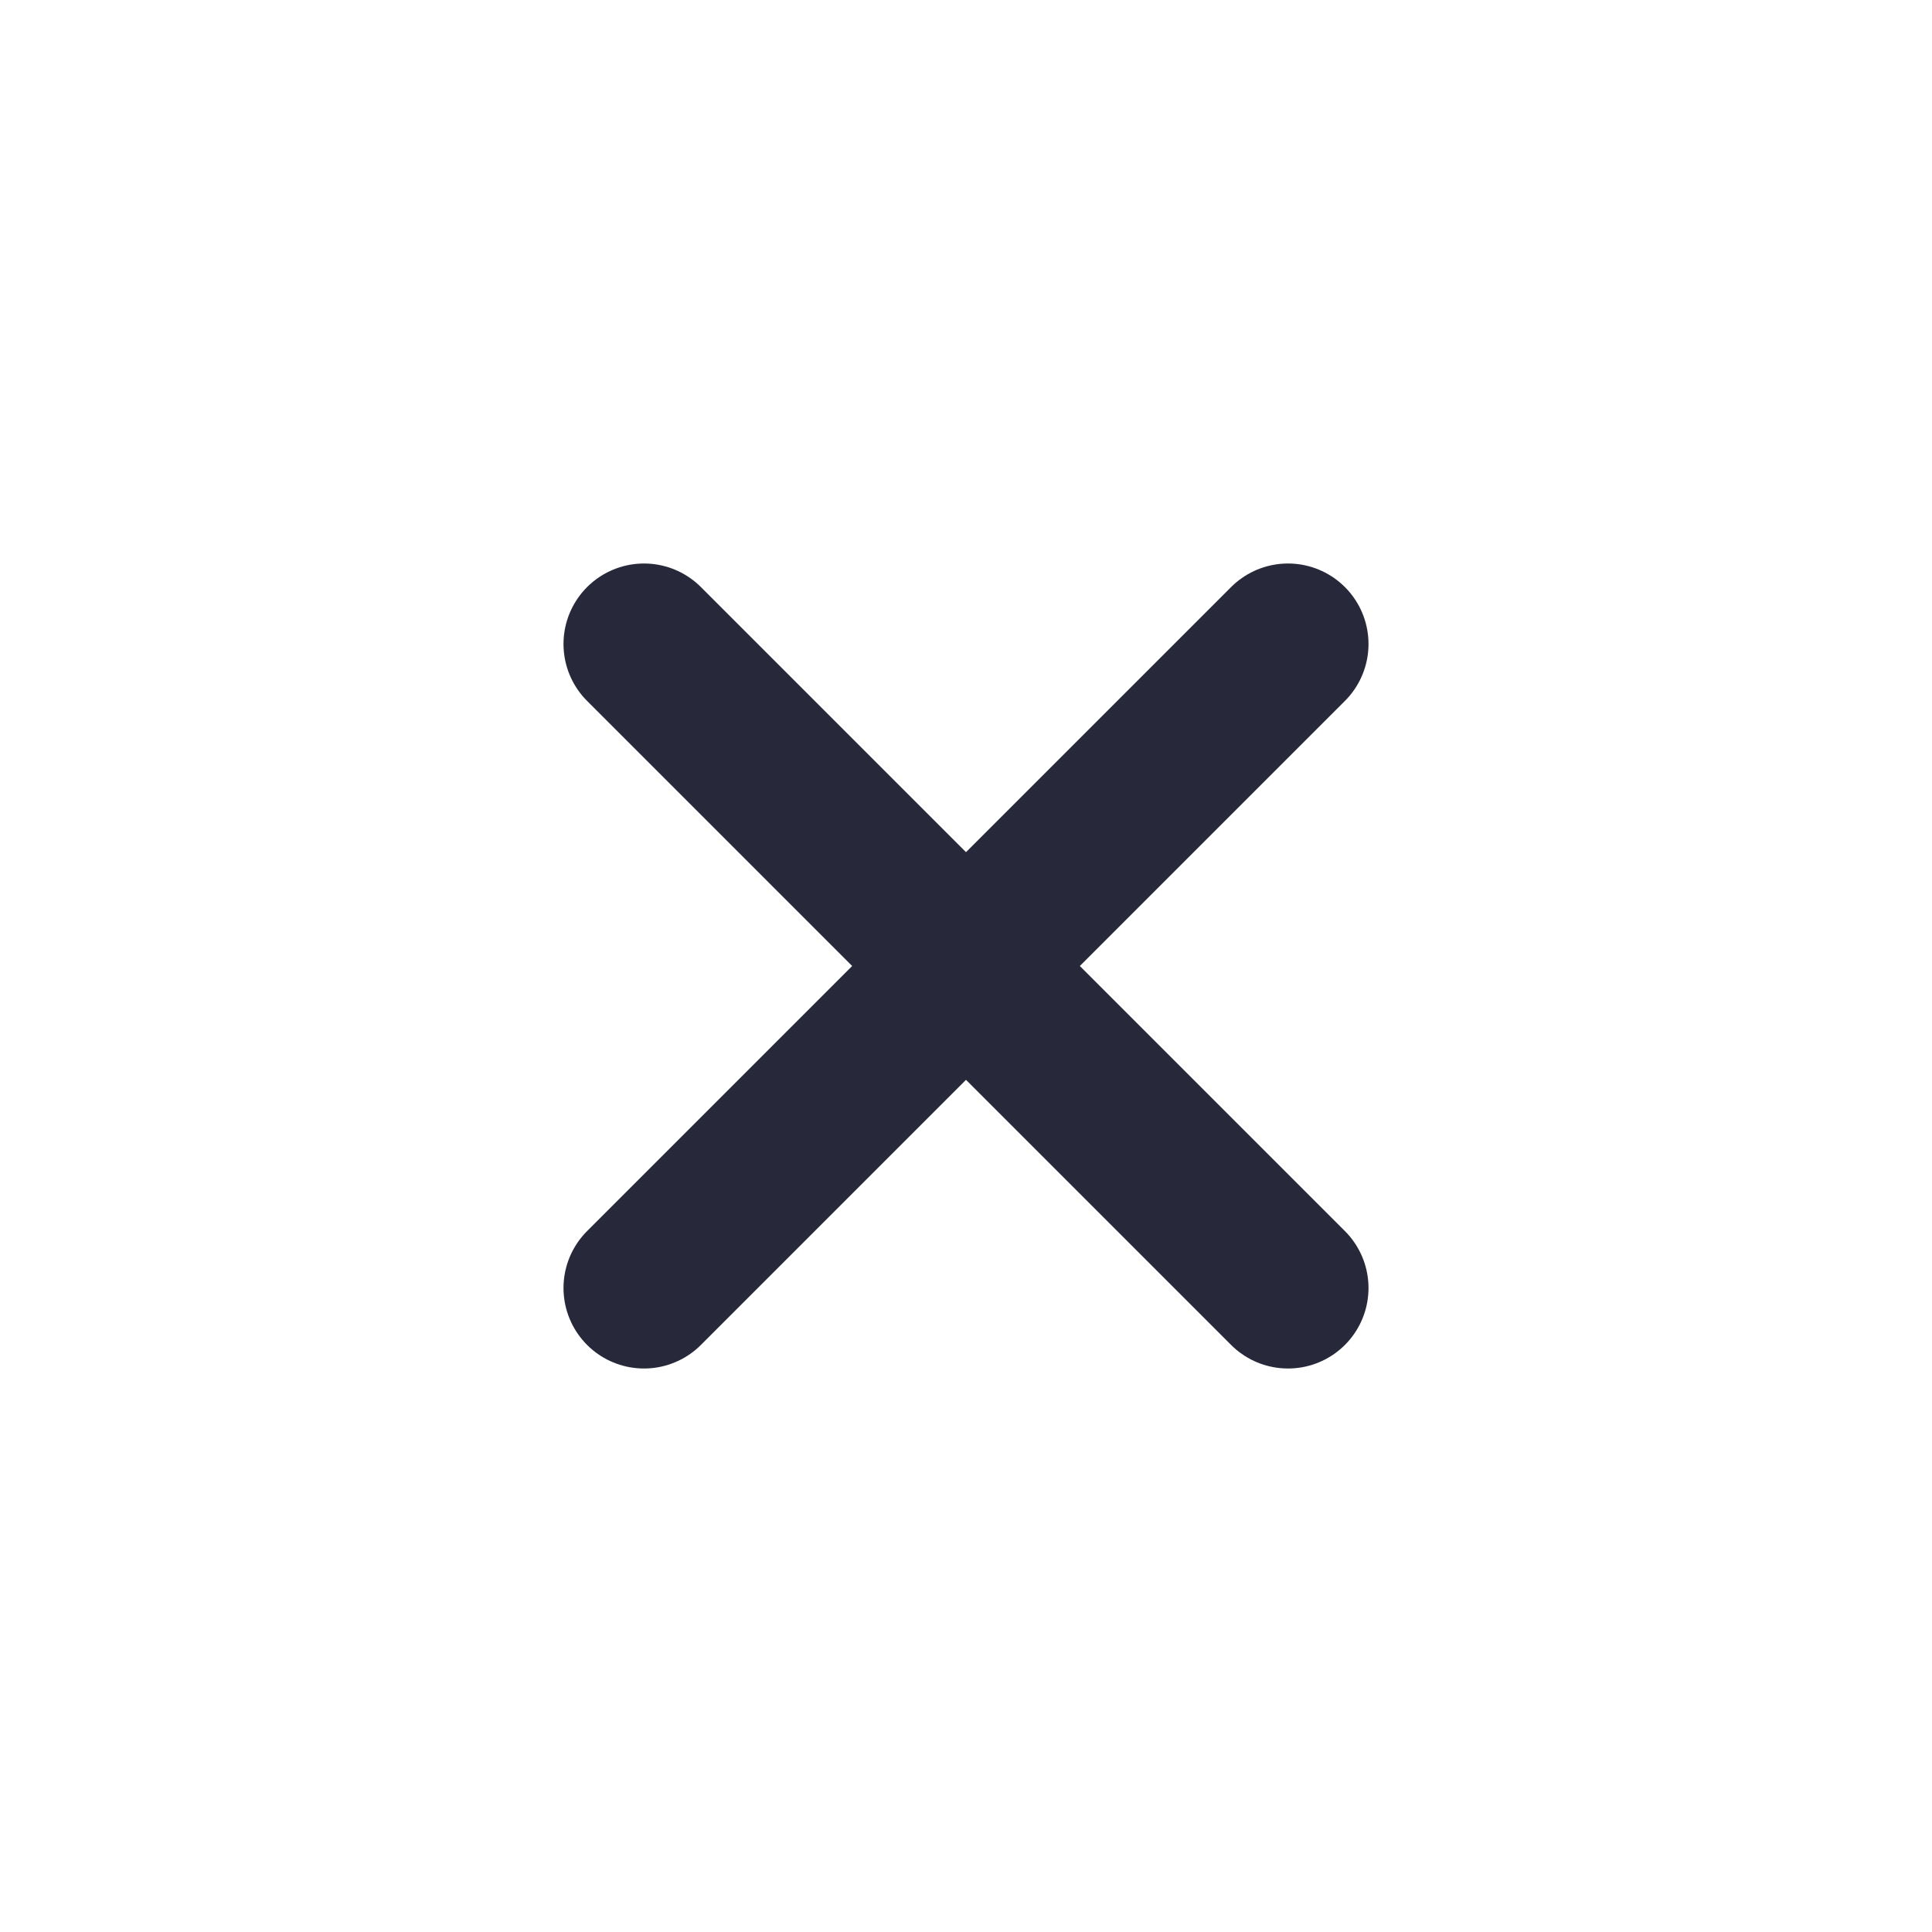
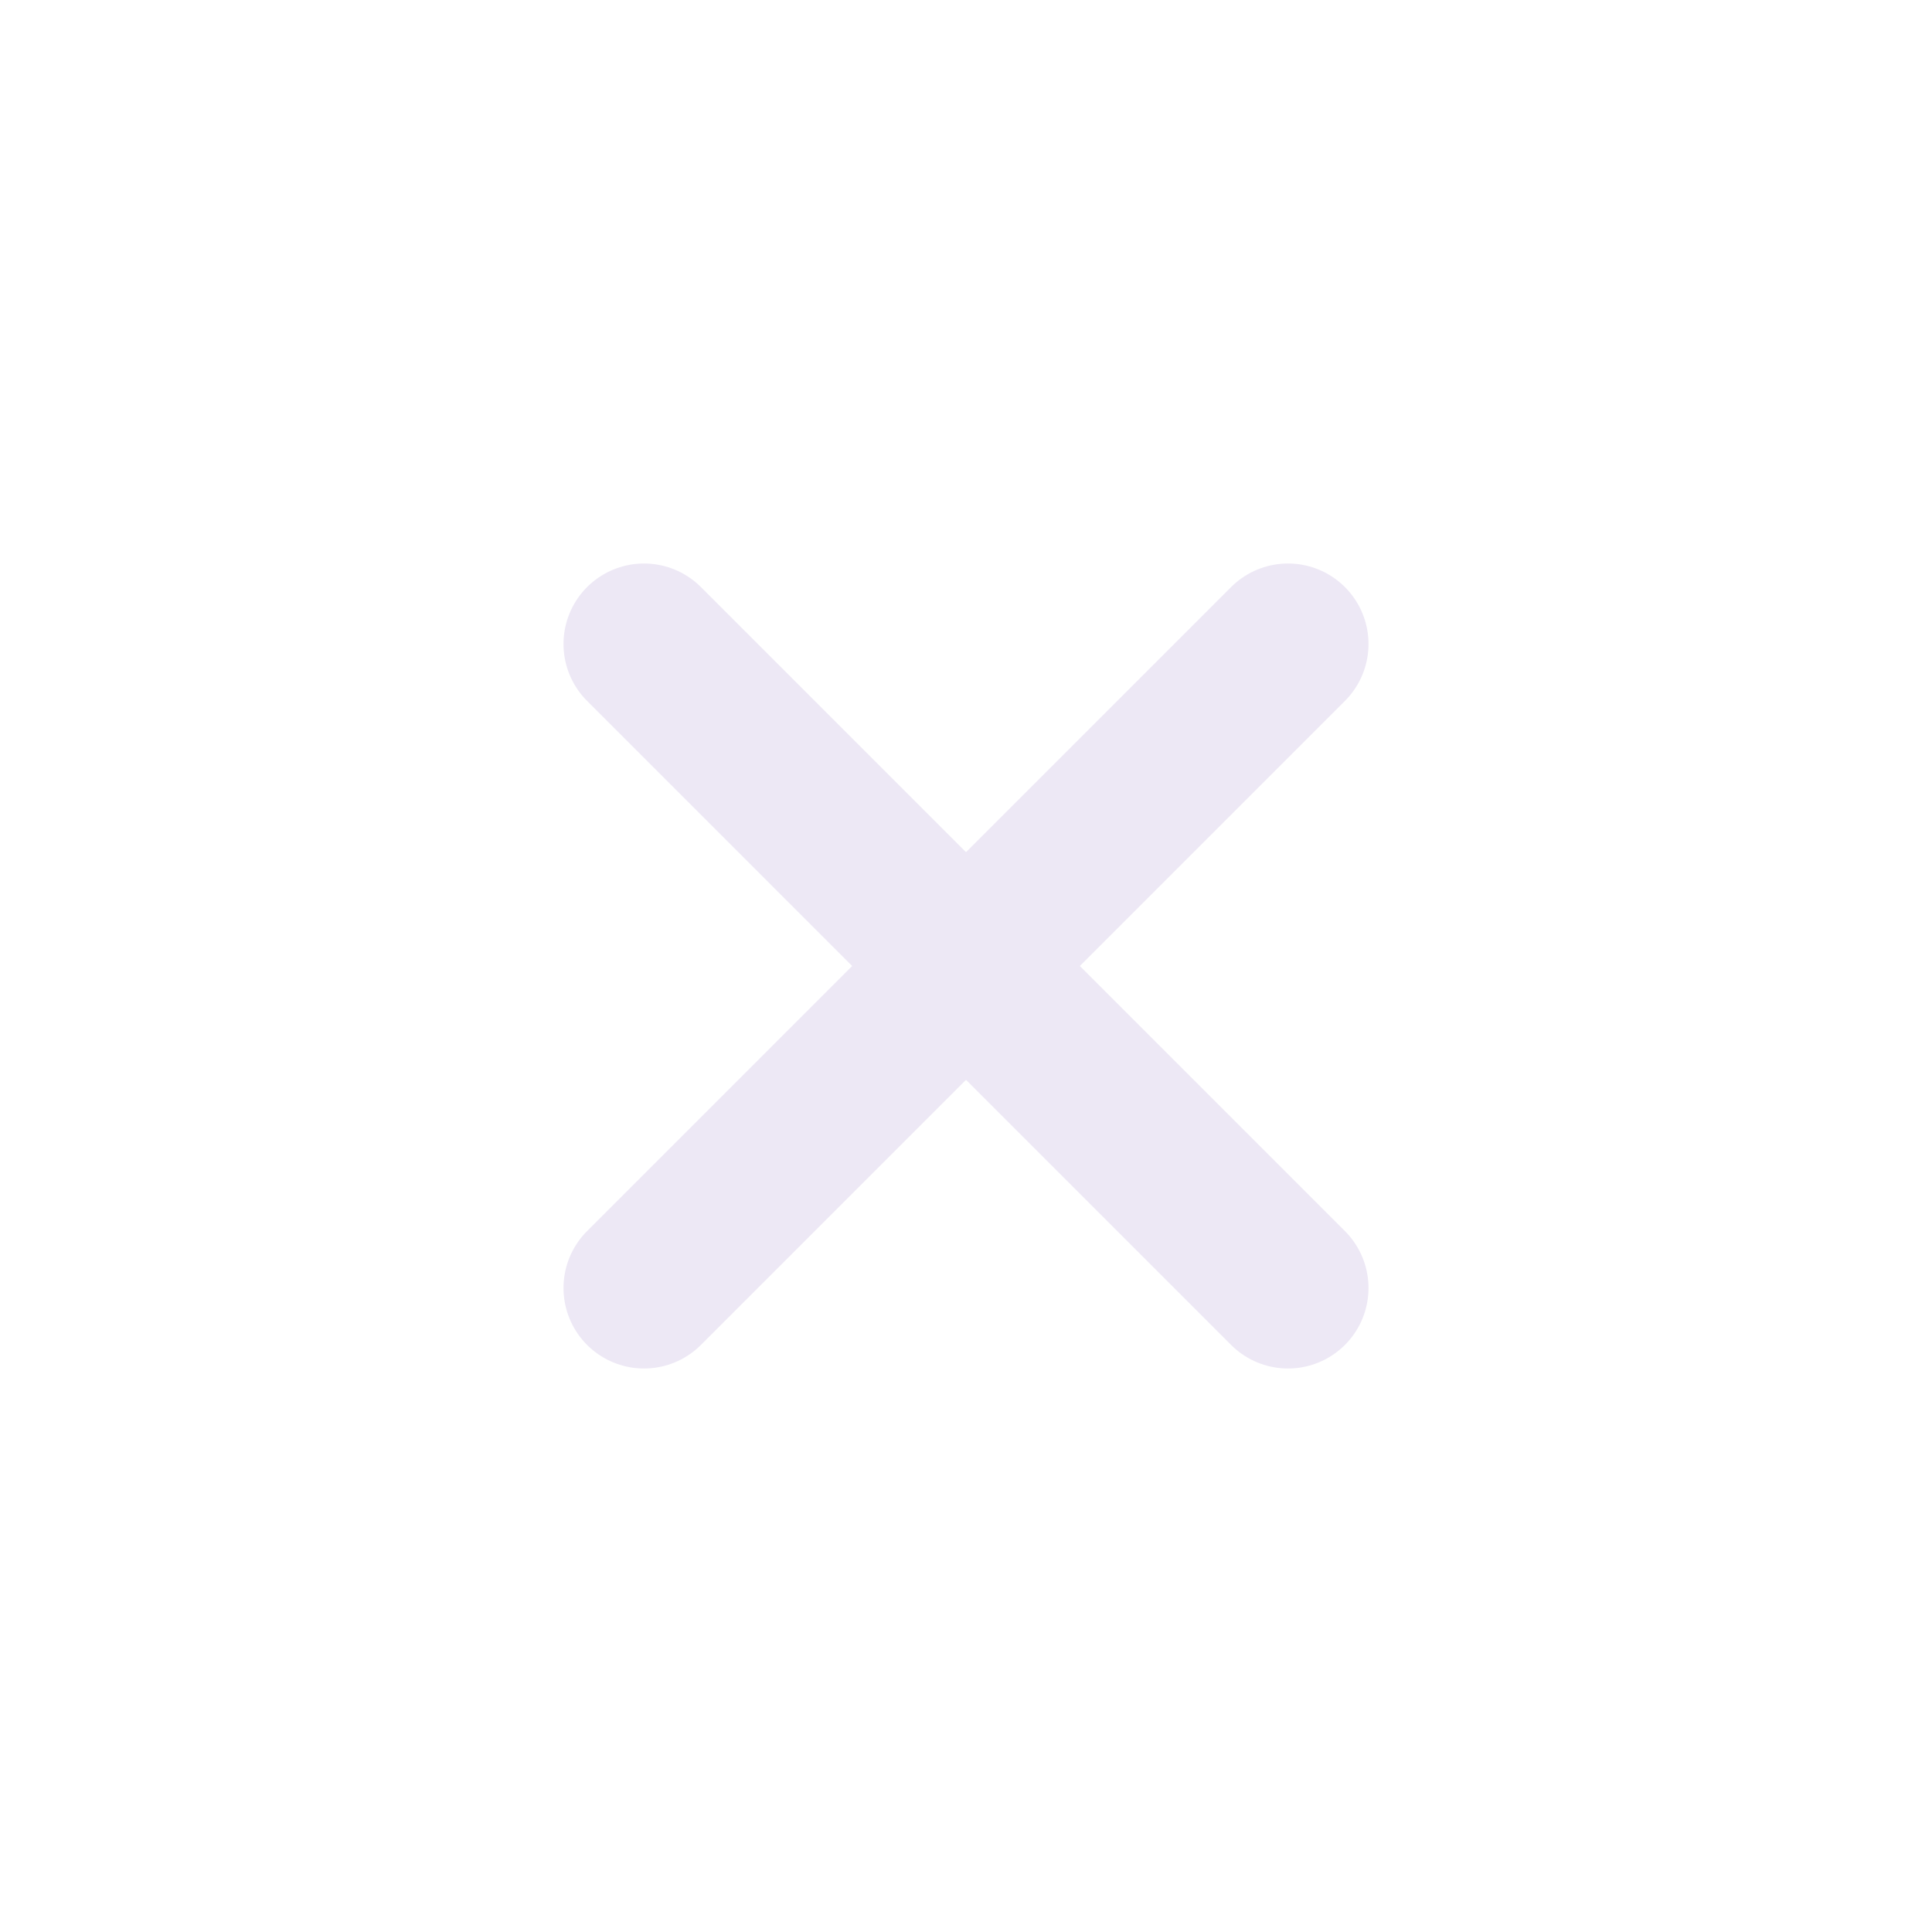
<svg xmlns="http://www.w3.org/2000/svg" width="800px" height="800px" viewBox="0 0 24 24" fill="none">
  <g id="SVGRepo_bgCarrier" stroke-width="0" />
  <g id="SVGRepo_tracerCarrier" stroke-linecap="round" stroke-linejoin="round" />
  <g id="SVGRepo_iconCarrier">
    <g id="Menu / Close_SM">
-       <path id="Vector" d="M16 16L12 12M12 12L8 8M12 12L16 8M12 12L8 16" stroke="#27293b" stroke-width="2" stroke-linecap="round" stroke-linejoin="round" />
+       <path id="Vector" d="M16 16L12 12M12 12L8 8M12 12L16 8M12 12L8 16" stroke="#EDE8F5" stroke-width="2" stroke-linecap="round" stroke-linejoin="round" />
    </g>
  </g>
</svg>
